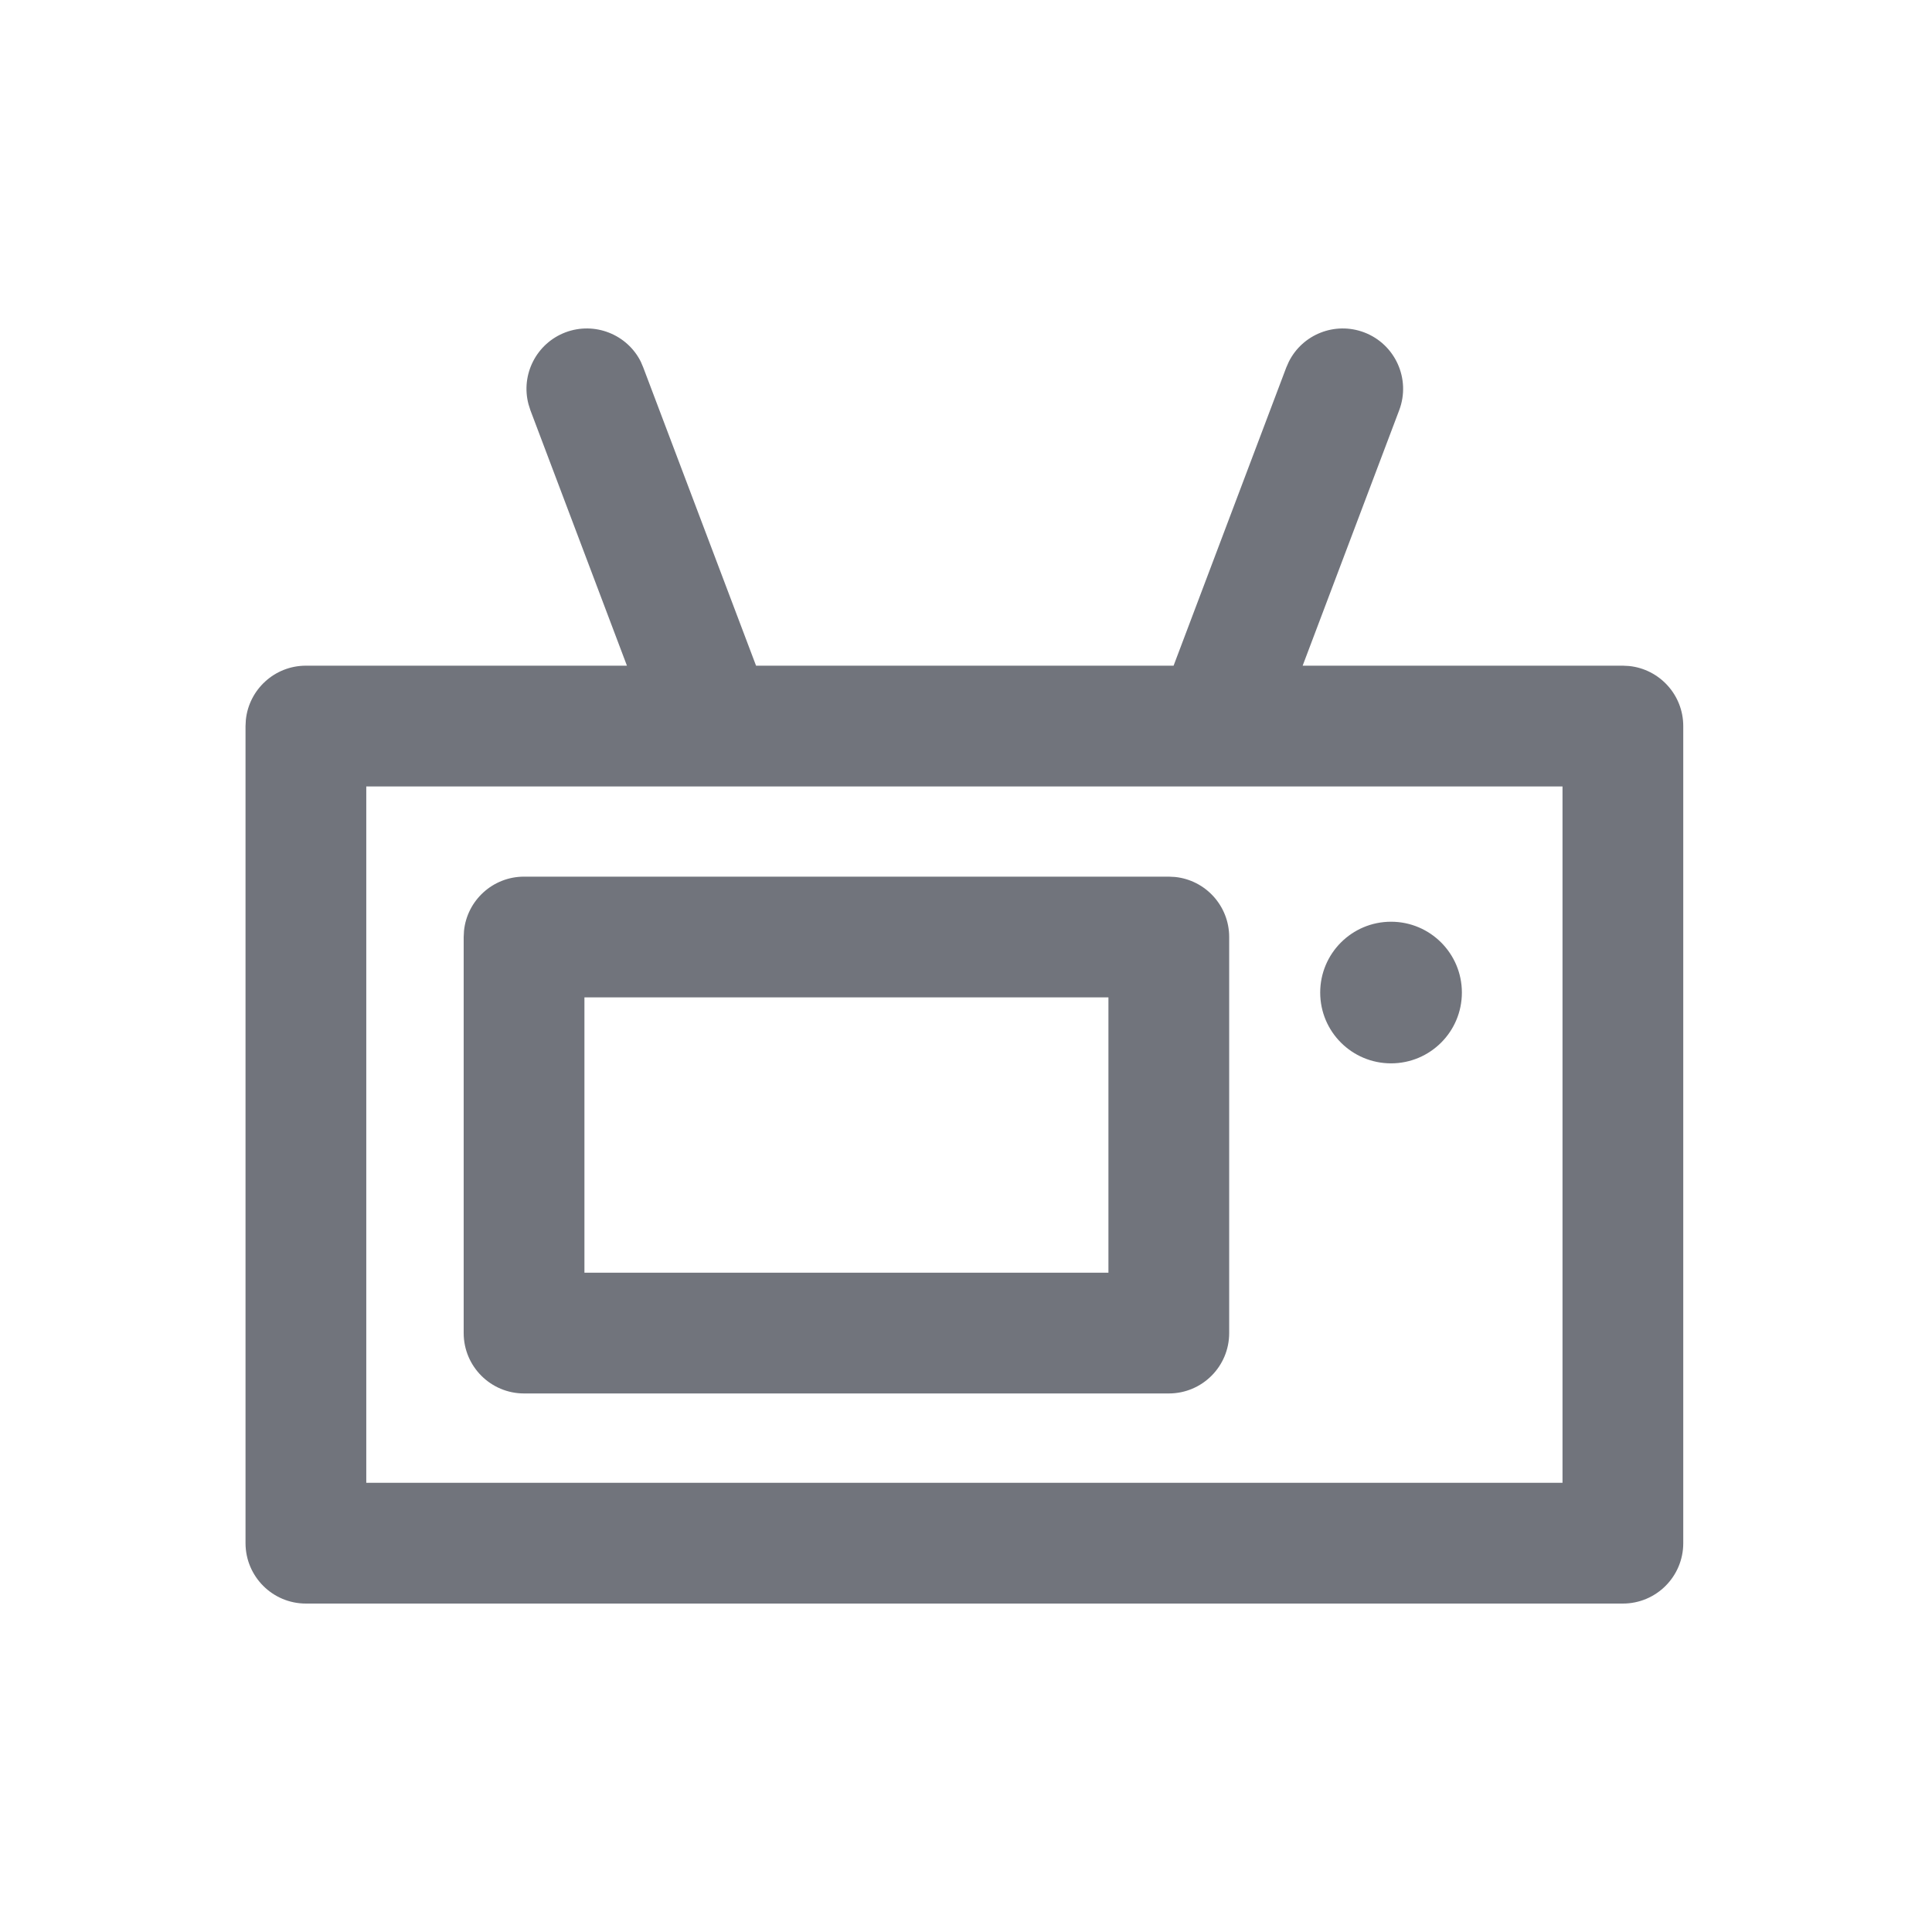
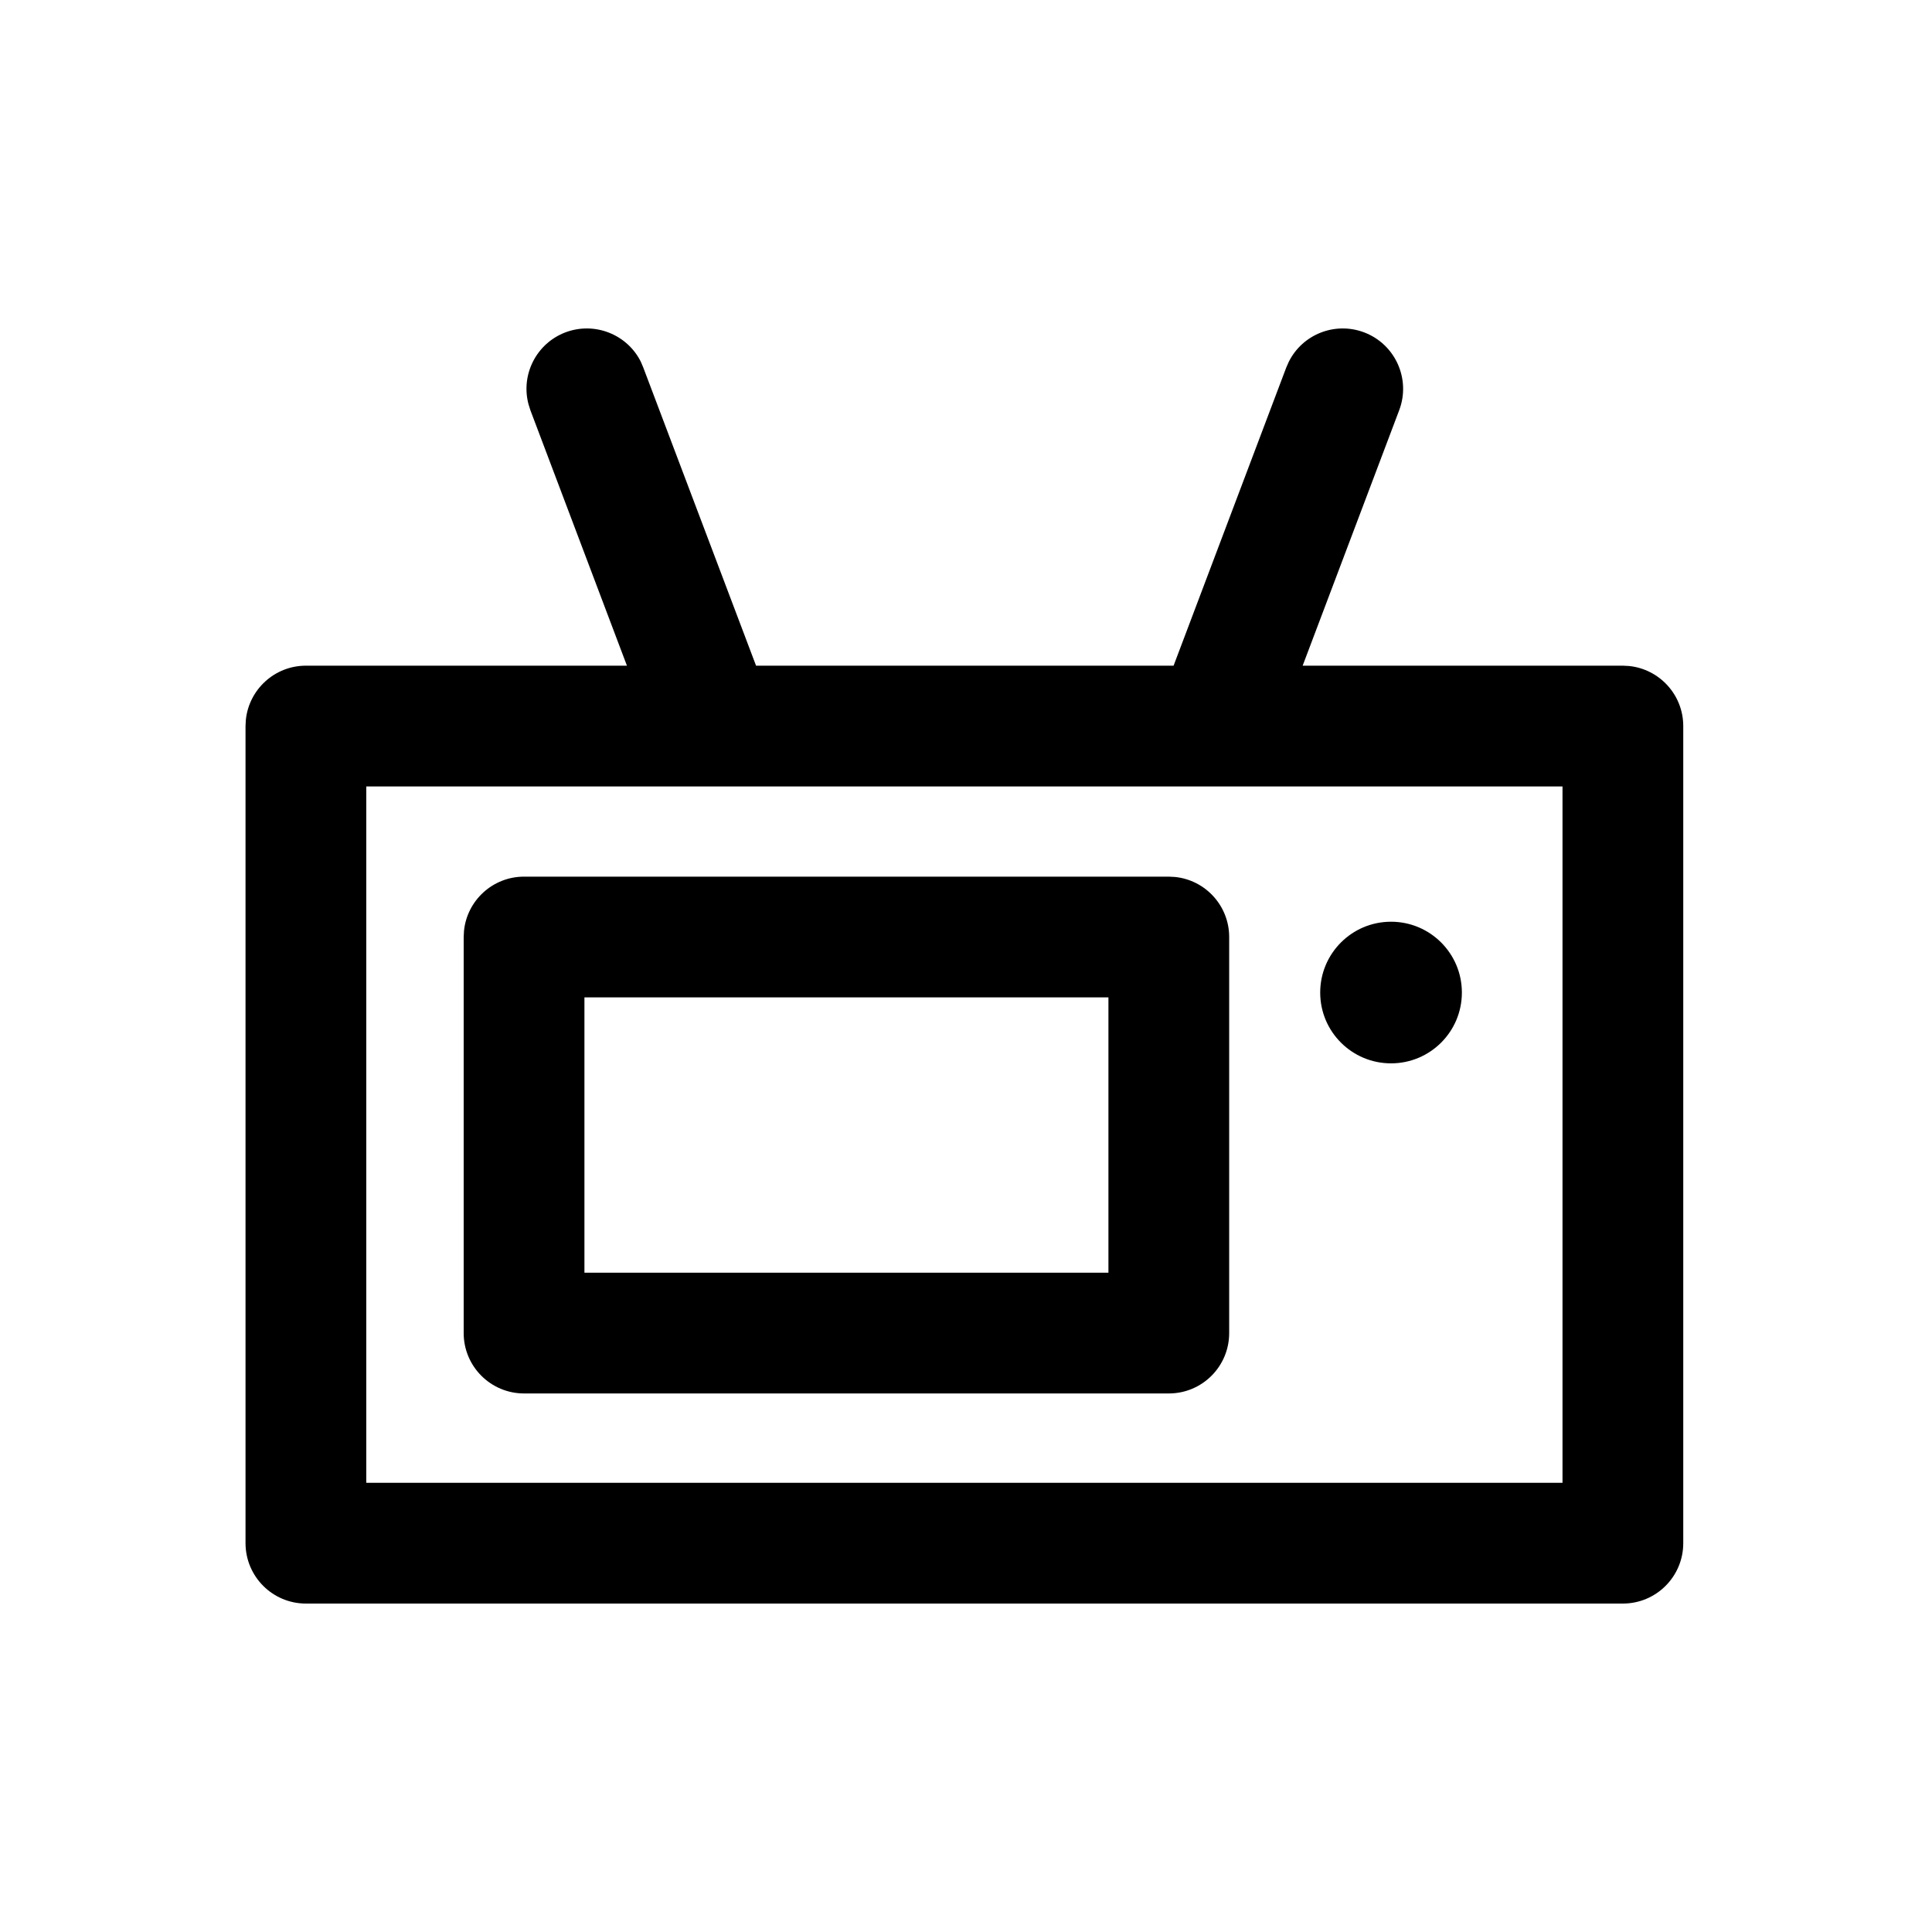
<svg xmlns="http://www.w3.org/2000/svg" width="36" height="36" viewBox="0 0 36 36" fill="none">
-   <path d="M24.015 6.741C24.269 6.231 24.873 5.988 25.418 6.193C25.999 6.413 26.292 7.063 26.072 7.644L24.273 12.404H30.24L30.355 12.41C30.922 12.468 31.365 12.947 31.365 13.529V28.755C31.365 29.376 30.861 29.88 30.24 29.88H5.7C5.079 29.88 4.576 29.376 4.575 28.755V13.529L4.581 13.414C4.639 12.847 5.118 12.404 5.7 12.404H11.682L9.883 7.644L9.848 7.533C9.701 6.983 9.992 6.4 10.536 6.193C11.081 5.988 11.687 6.231 11.941 6.741L11.986 6.847L14.088 12.404H21.868L23.968 6.847L24.015 6.741ZM6.825 27.63H29.115V14.654H6.825V27.63ZM21.895 16.341C22.462 16.399 22.904 16.878 22.904 17.46V24.84C22.904 25.461 22.401 25.965 21.779 25.965H9.765C9.144 25.965 8.64 25.461 8.64 24.84V17.46L8.646 17.344C8.704 16.777 9.183 16.335 9.765 16.335H21.779L21.895 16.341ZM10.89 23.715H20.654V18.585H10.89V23.715ZM25.92 17.175C26.649 17.175 27.24 17.766 27.24 18.495C27.24 19.224 26.649 19.814 25.92 19.814C25.191 19.814 24.6 19.224 24.6 18.495C24.6 17.766 25.191 17.175 25.92 17.175Z" fill="#71747C" />
+   <path d="M24.015 6.741C24.269 6.231 24.873 5.988 25.418 6.193C25.999 6.413 26.292 7.063 26.072 7.644L24.273 12.404H30.24L30.355 12.41C30.922 12.468 31.365 12.947 31.365 13.529V28.755C31.365 29.376 30.861 29.88 30.24 29.88H5.7C5.079 29.88 4.576 29.376 4.575 28.755V13.529L4.581 13.414C4.639 12.847 5.118 12.404 5.7 12.404H11.682L9.883 7.644L9.848 7.533C9.701 6.983 9.992 6.4 10.536 6.193C11.081 5.988 11.687 6.231 11.941 6.741L11.986 6.847L14.088 12.404H21.868L23.968 6.847L24.015 6.741ZM6.825 27.63H29.115V14.654H6.825V27.63ZM21.895 16.341C22.462 16.399 22.904 16.878 22.904 17.46V24.84C22.904 25.461 22.401 25.965 21.779 25.965H9.765C9.144 25.965 8.64 25.461 8.64 24.84V17.46L8.646 17.344C8.704 16.777 9.183 16.335 9.765 16.335H21.779L21.895 16.341ZM10.89 23.715H20.654V18.585H10.89V23.715ZM25.92 17.175C26.649 17.175 27.24 17.766 27.24 18.495C27.24 19.224 26.649 19.814 25.92 19.814C25.191 19.814 24.6 19.224 24.6 18.495C24.6 17.766 25.191 17.175 25.92 17.175Z" fill="currentColor" />
</svg>
